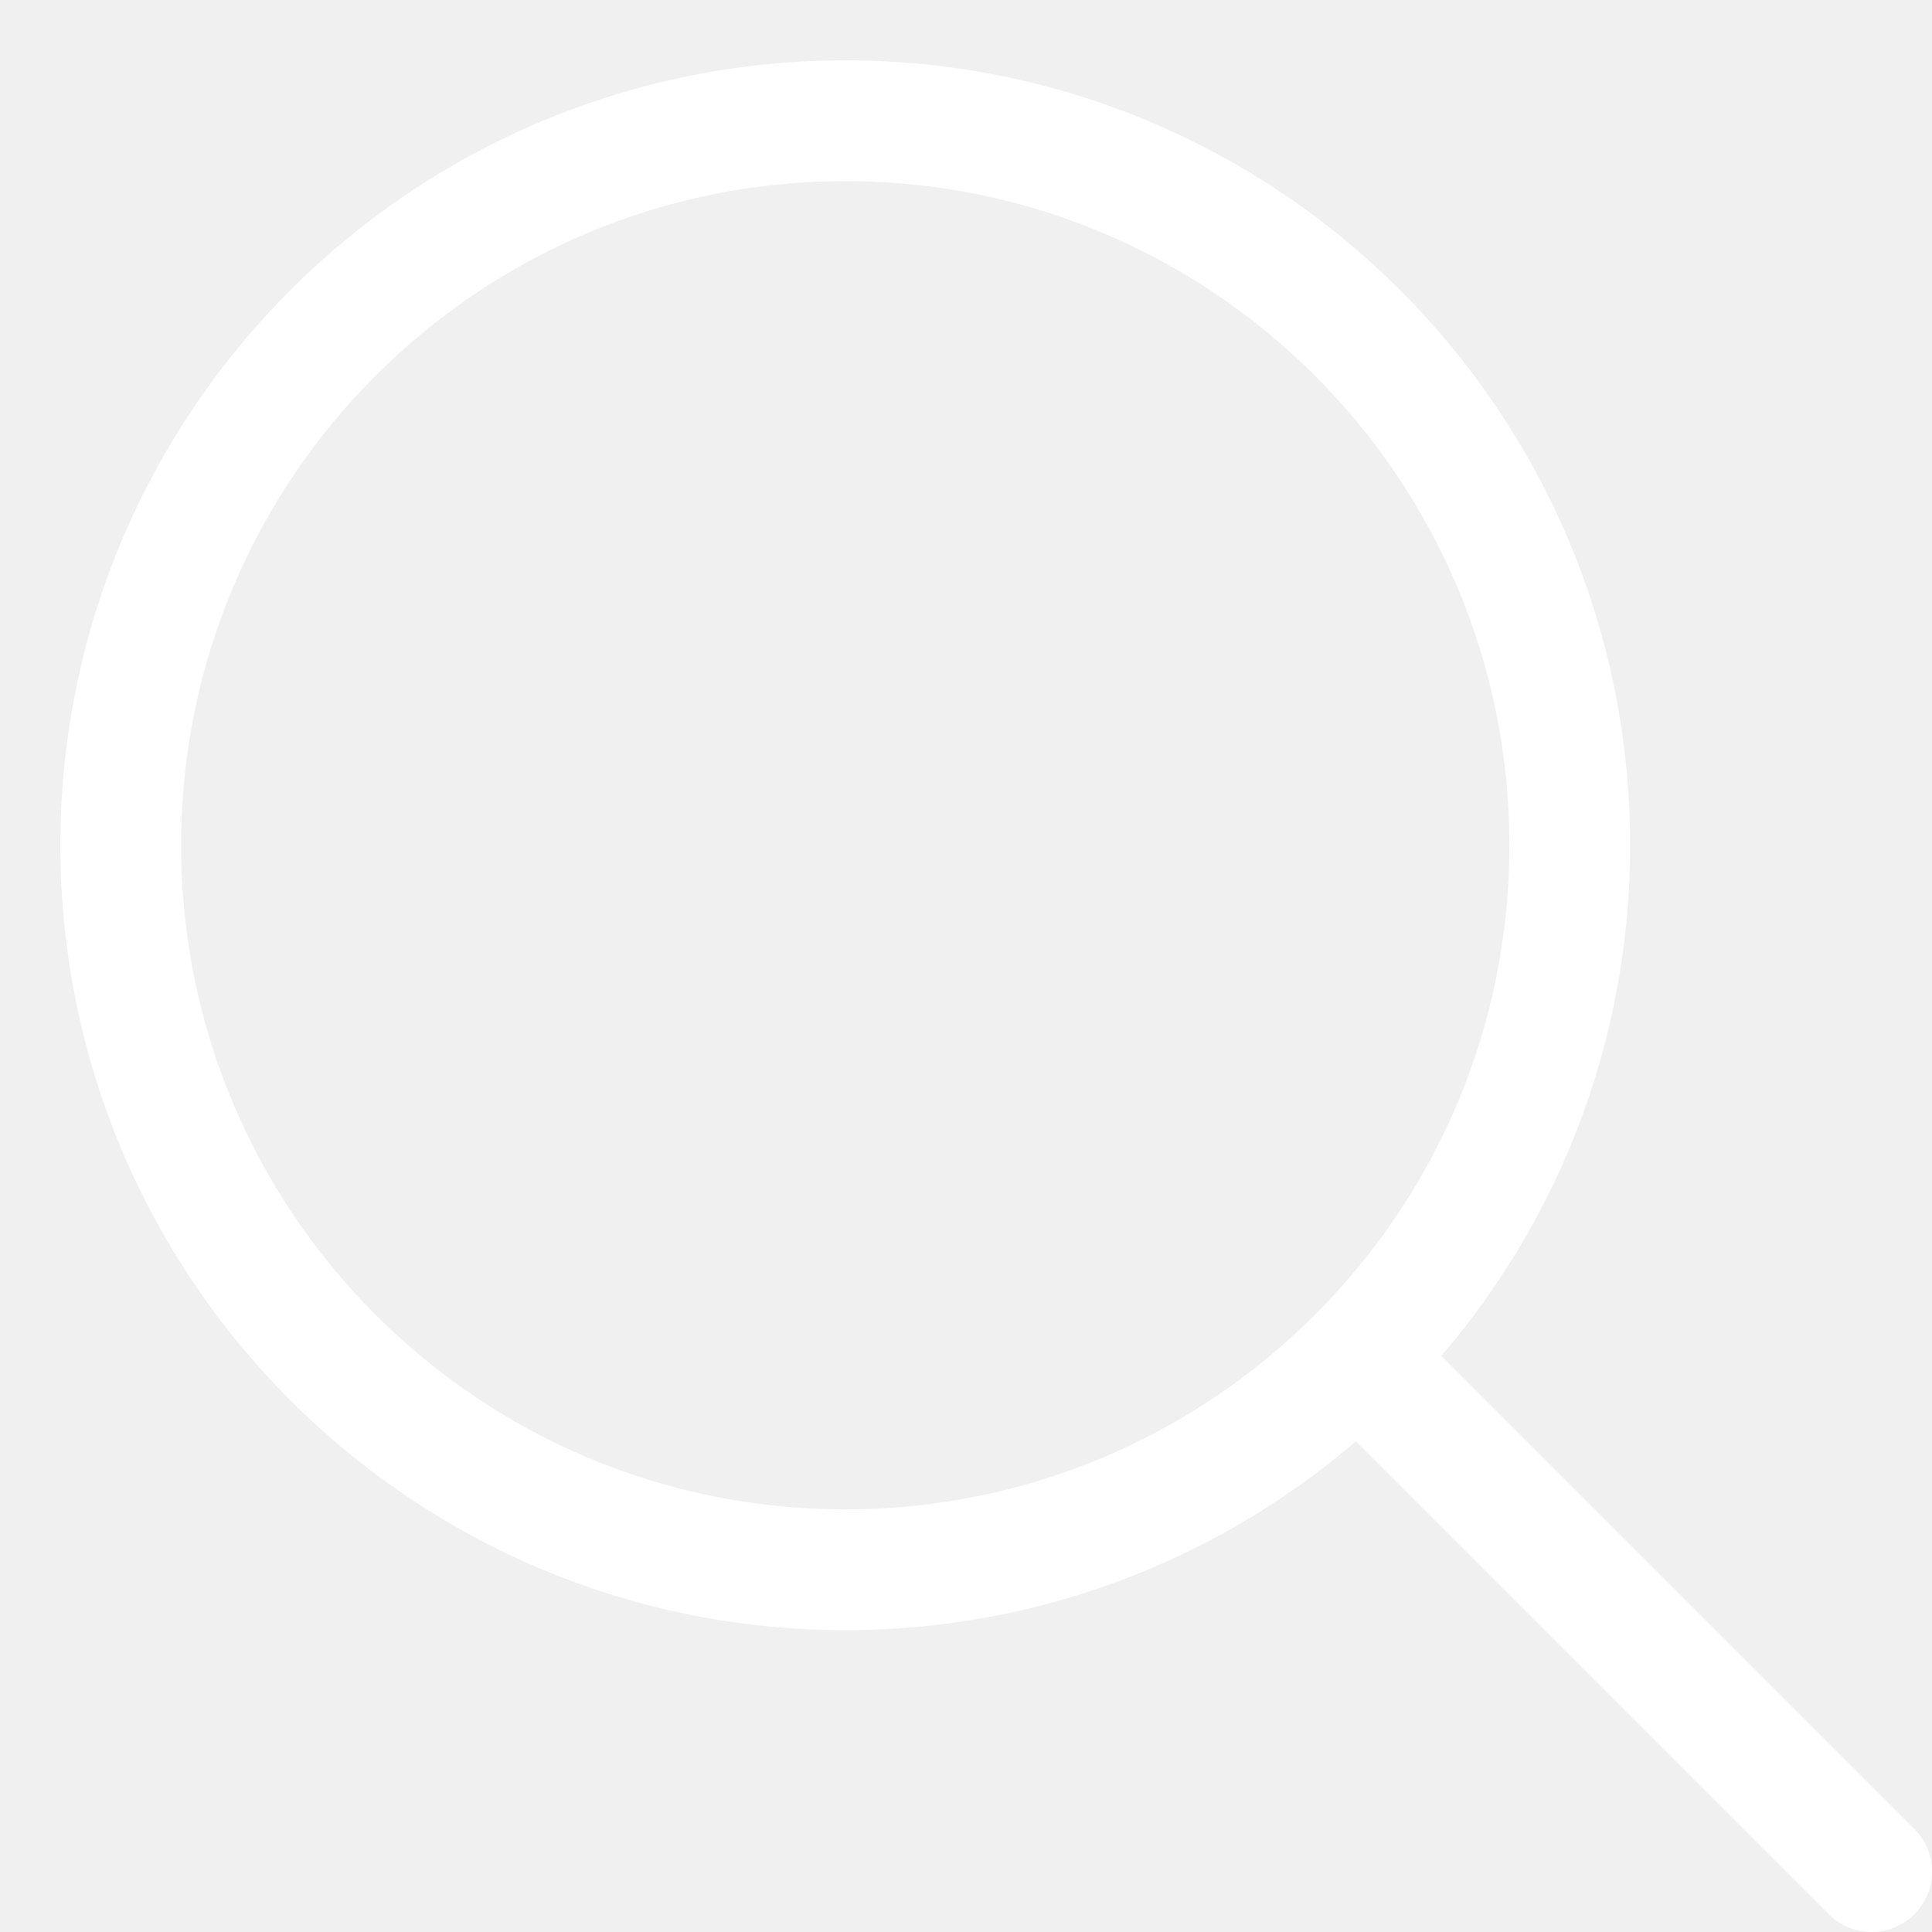
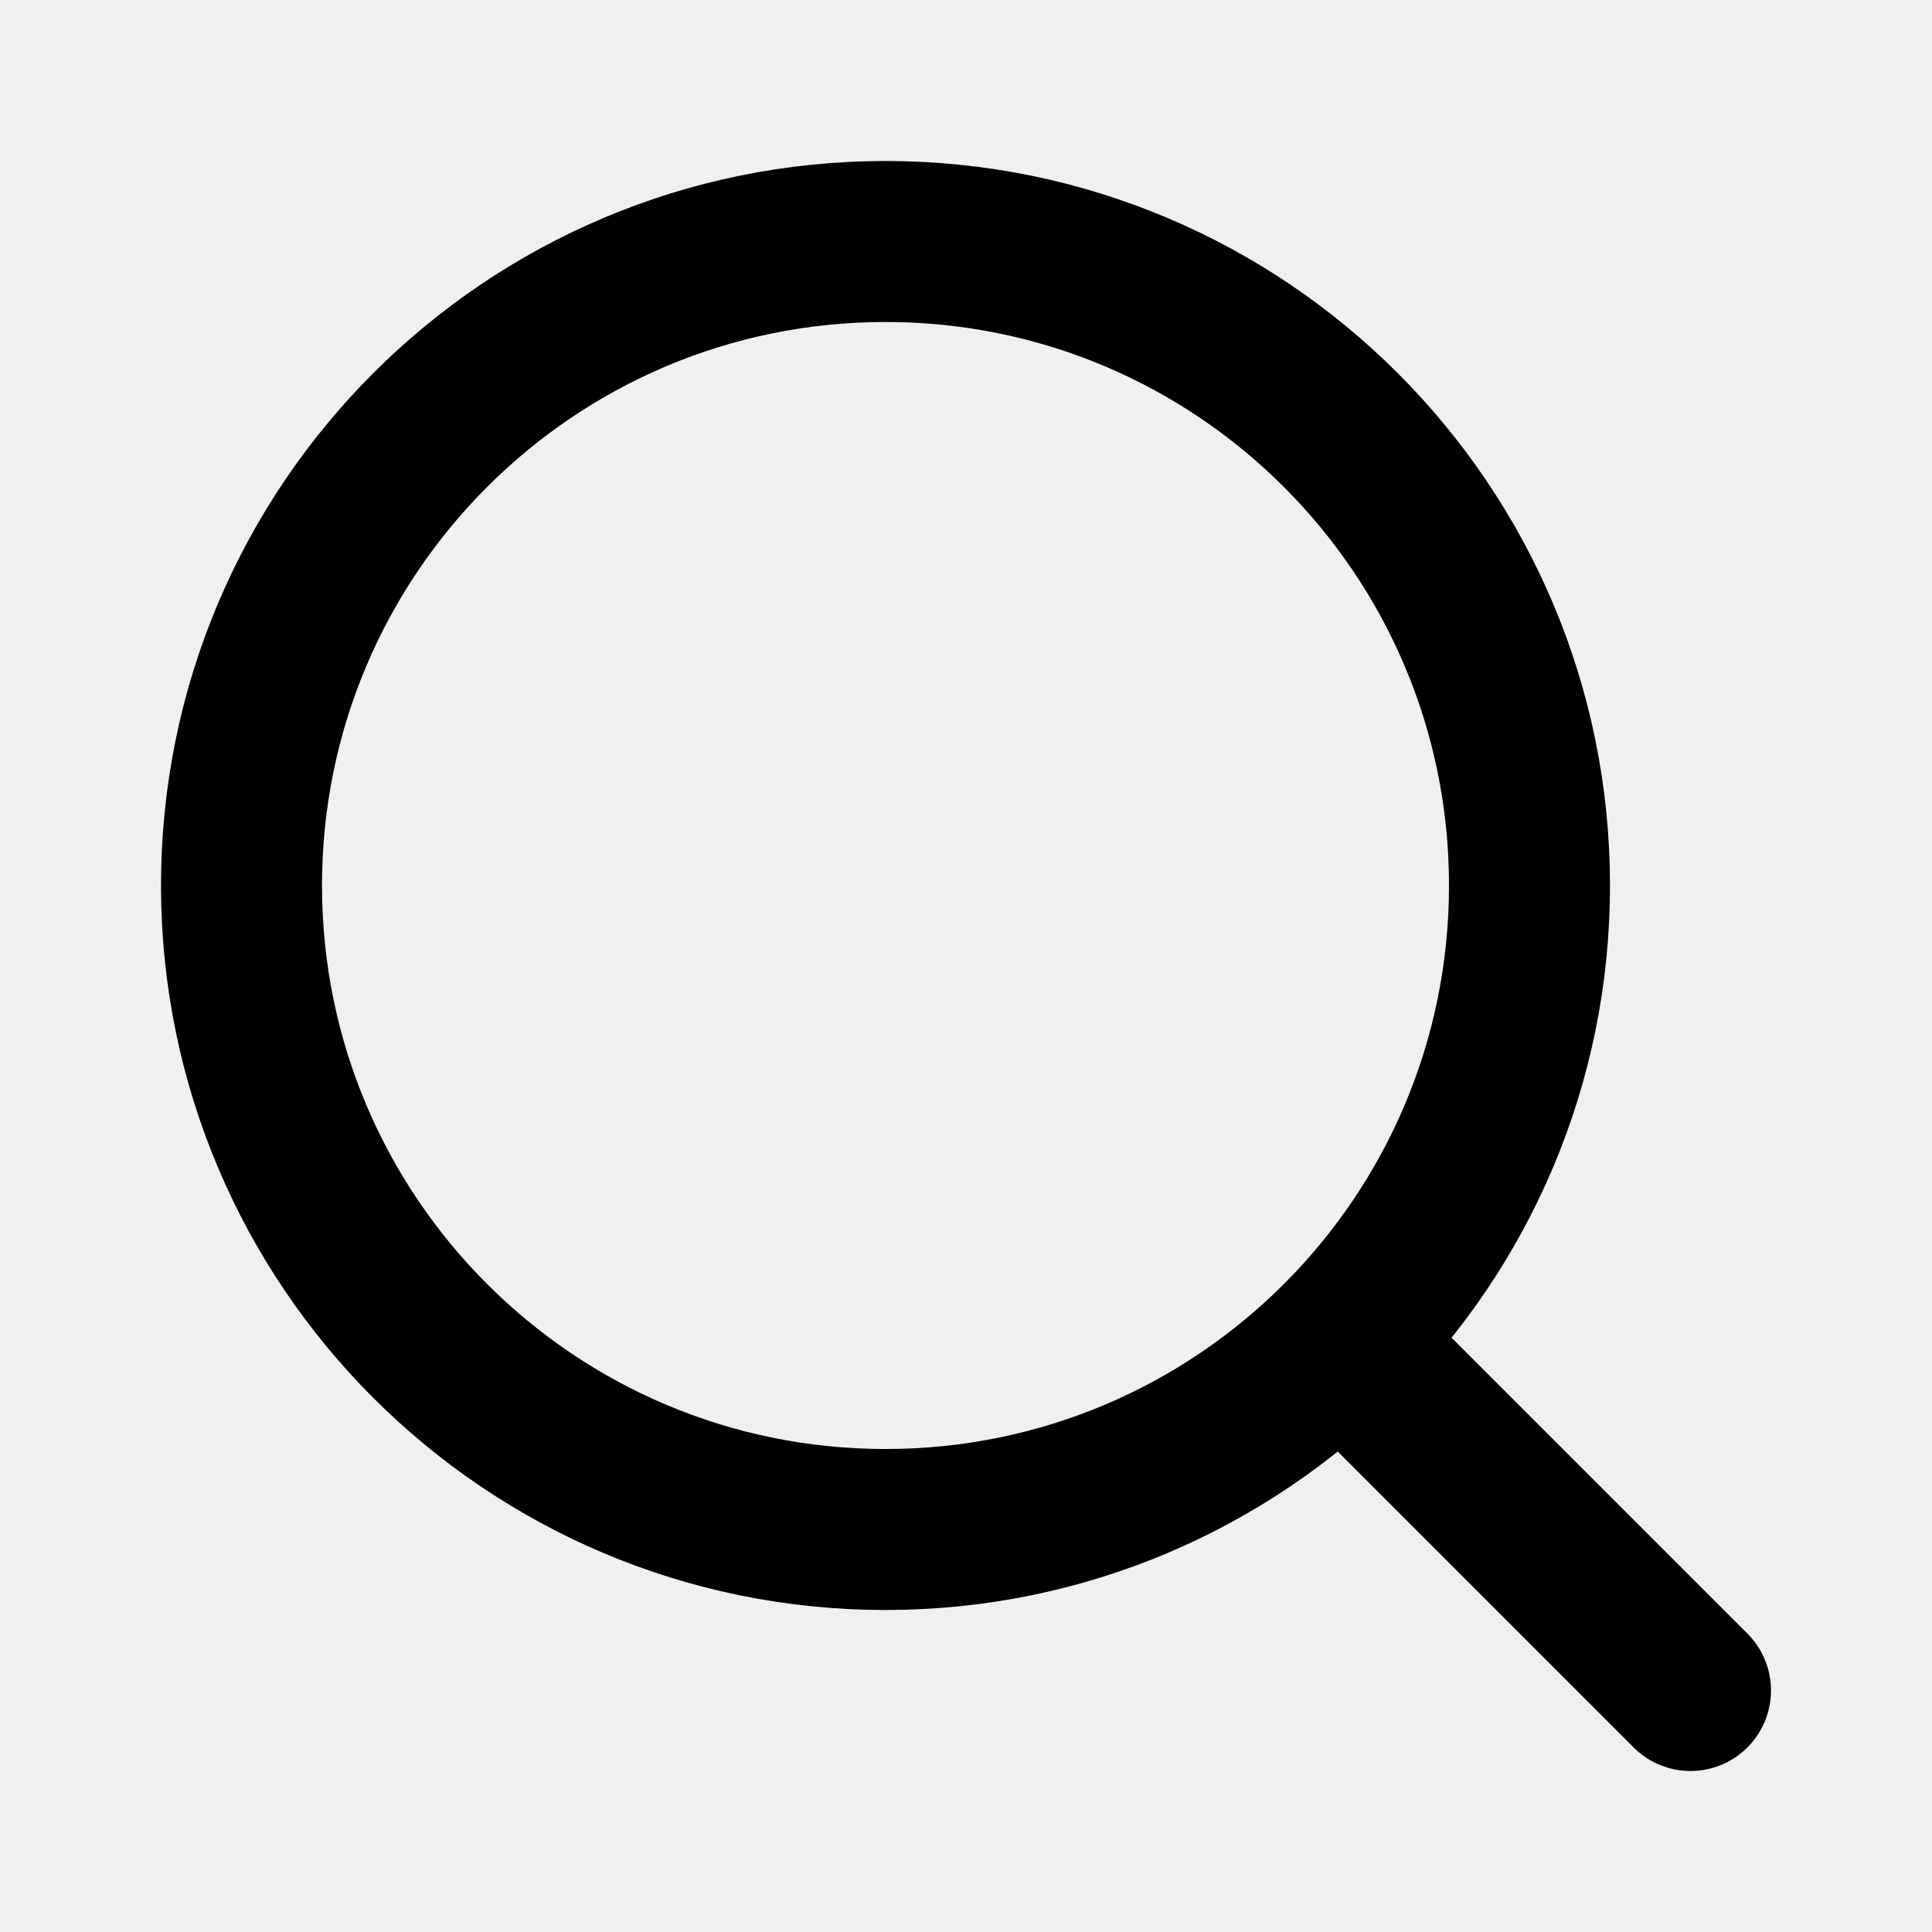
- <svg xmlns="http://www.w3.org/2000/svg" width="16" height="16" viewBox="0 0 16 16" fill="none">
-   <g clip-path="url(#clip0_1848_191522)">
-     <path d="M15.5 15.5L11.6 11.6" stroke="white" stroke-linecap="round" stroke-linejoin="round" />
-     <path d="M7 13C10.314 13 13 10.314 13 7C13 3.686 10.314 1 7 1C3.686 1 1 3.686 1 7C1 10.314 3.686 13 7 13Z" stroke="white" stroke-linecap="round" stroke-linejoin="round" />
-   </g>
-   <defs>
-     <clipPath id="clip0_1848_191522">
-       <rect width="16" height="16" fill="white" />
-     </clipPath>
-   </defs>
+ <svg xmlns="http://www.w3.org/2000/svg" class="lucide lucide-search" viewBox="0 0 24 24" fill="none" stroke="currentColor" stroke-width="2" stroke-linecap="round" stroke-linejoin="round">
+   <path d="m21 21-4.34-4.34" />
+   <circle cx="11" cy="11" r="8" />
</svg>
